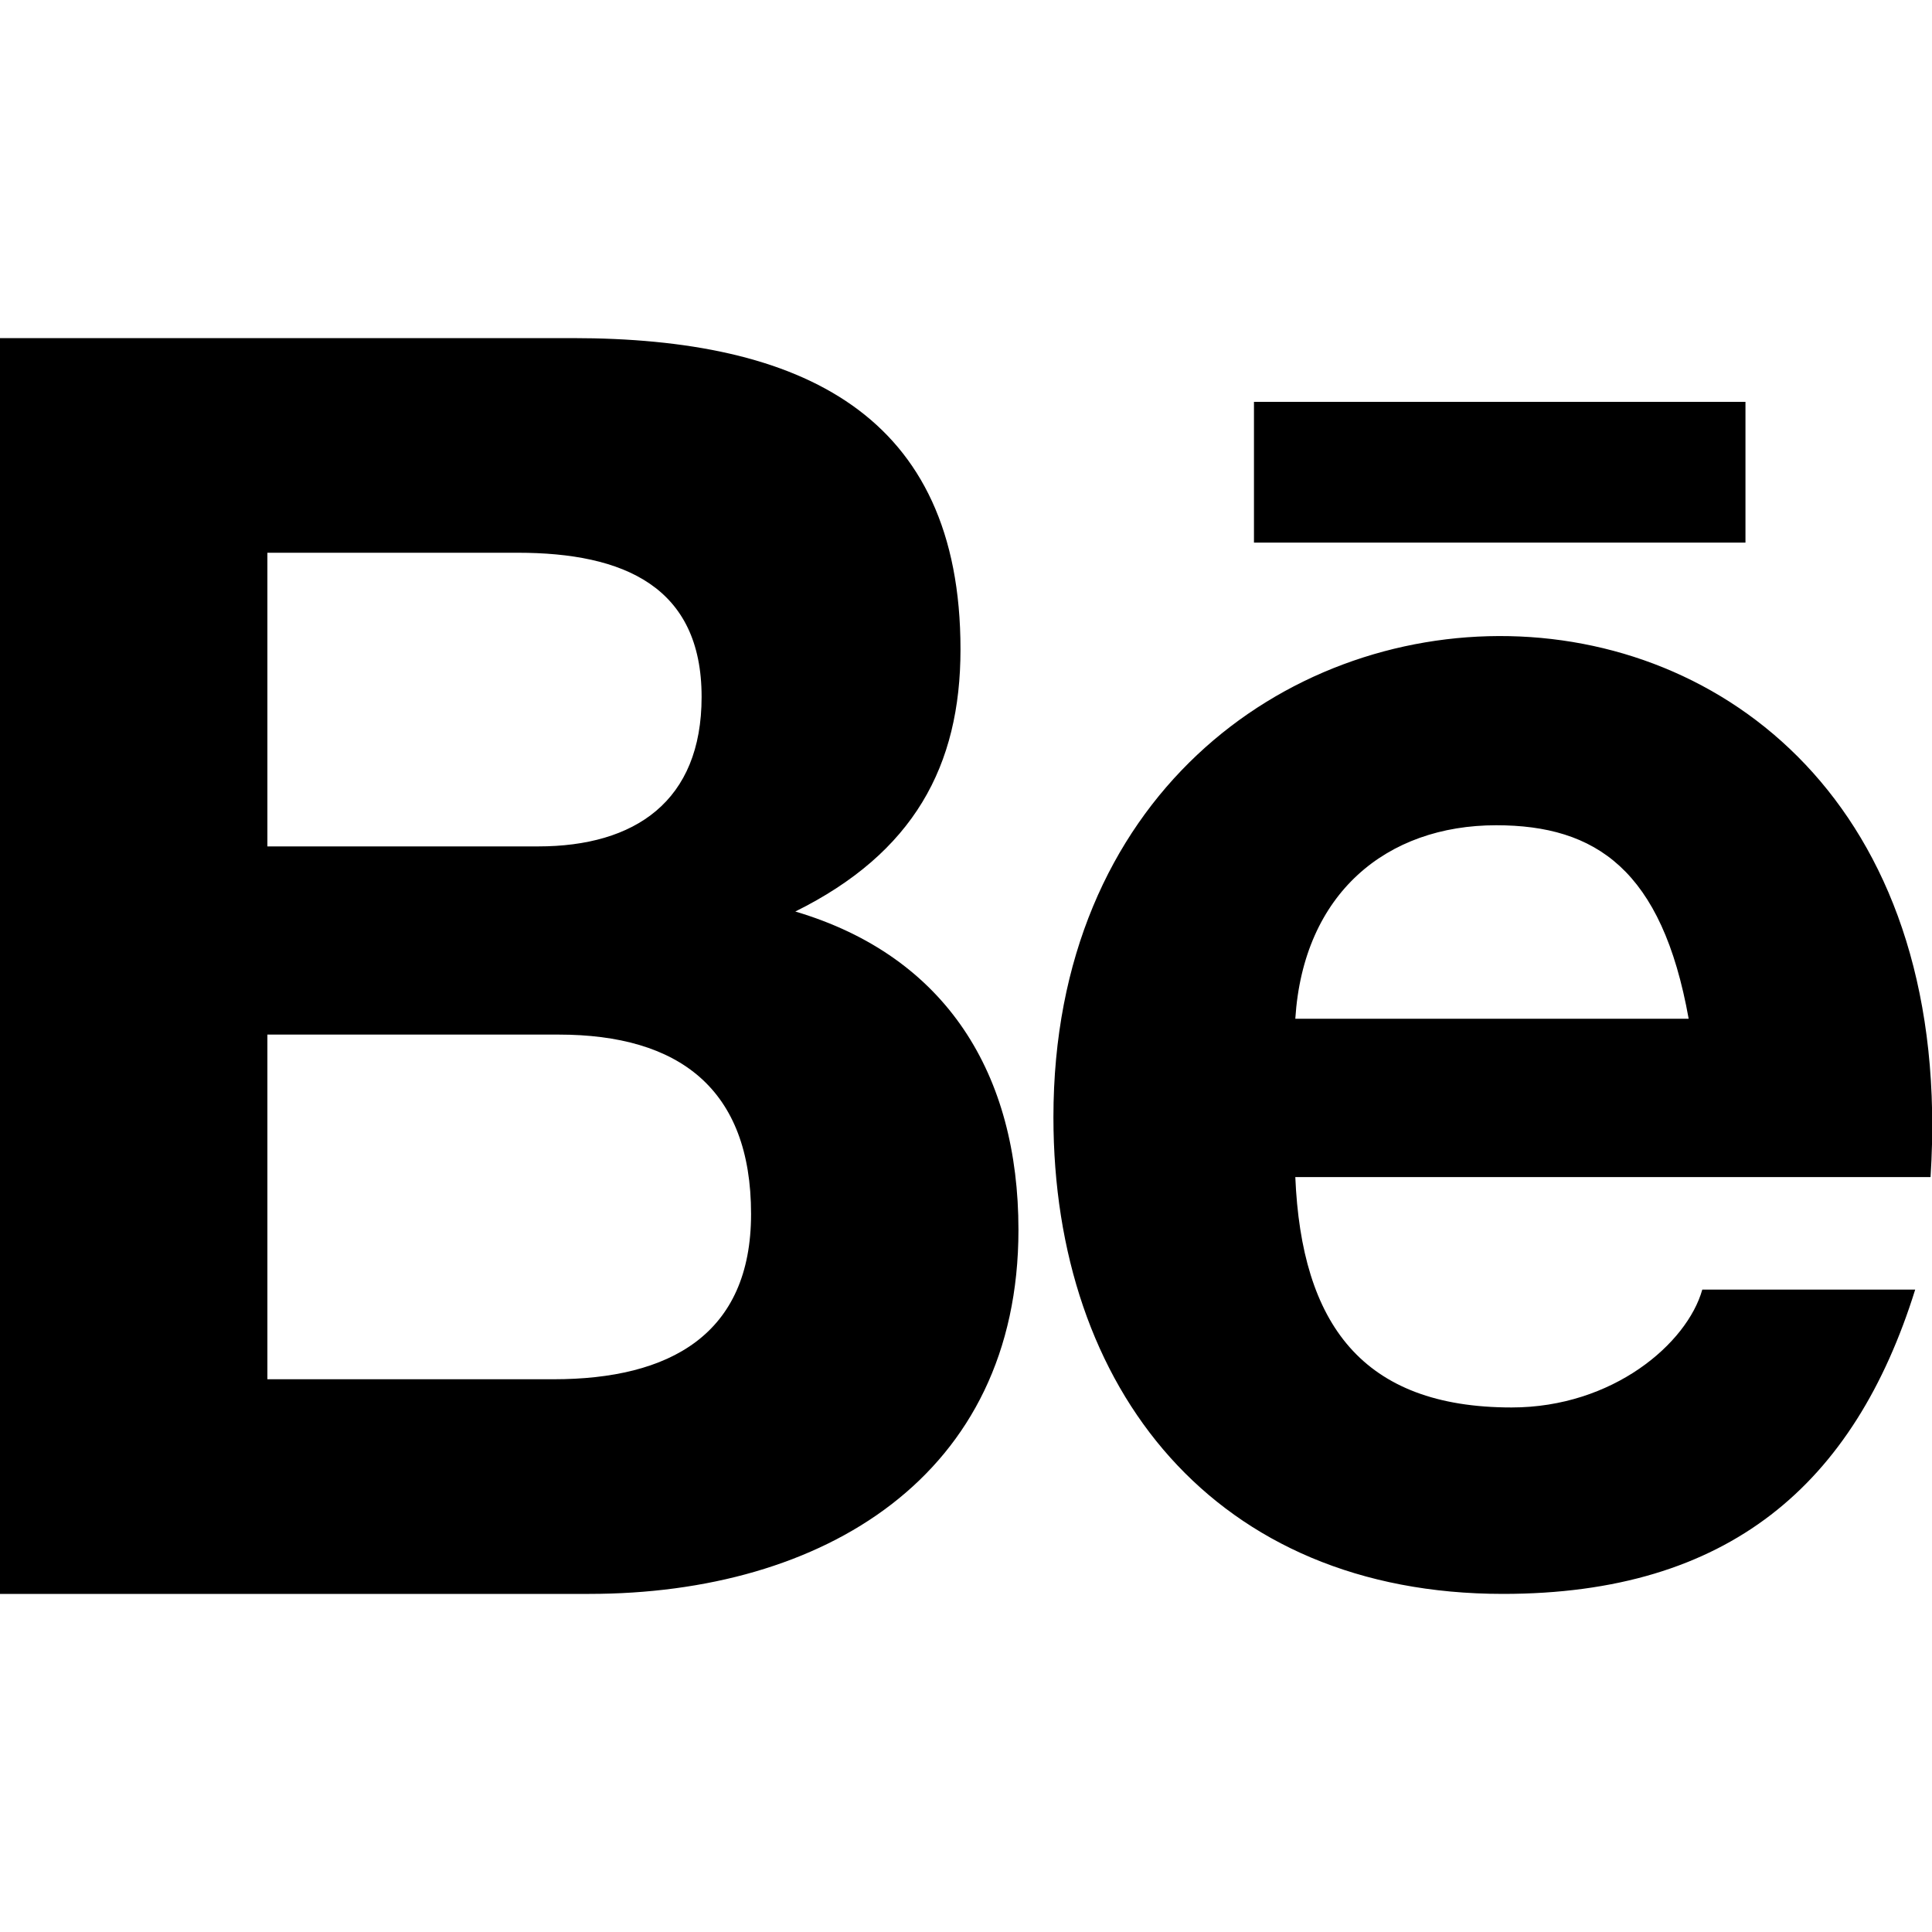
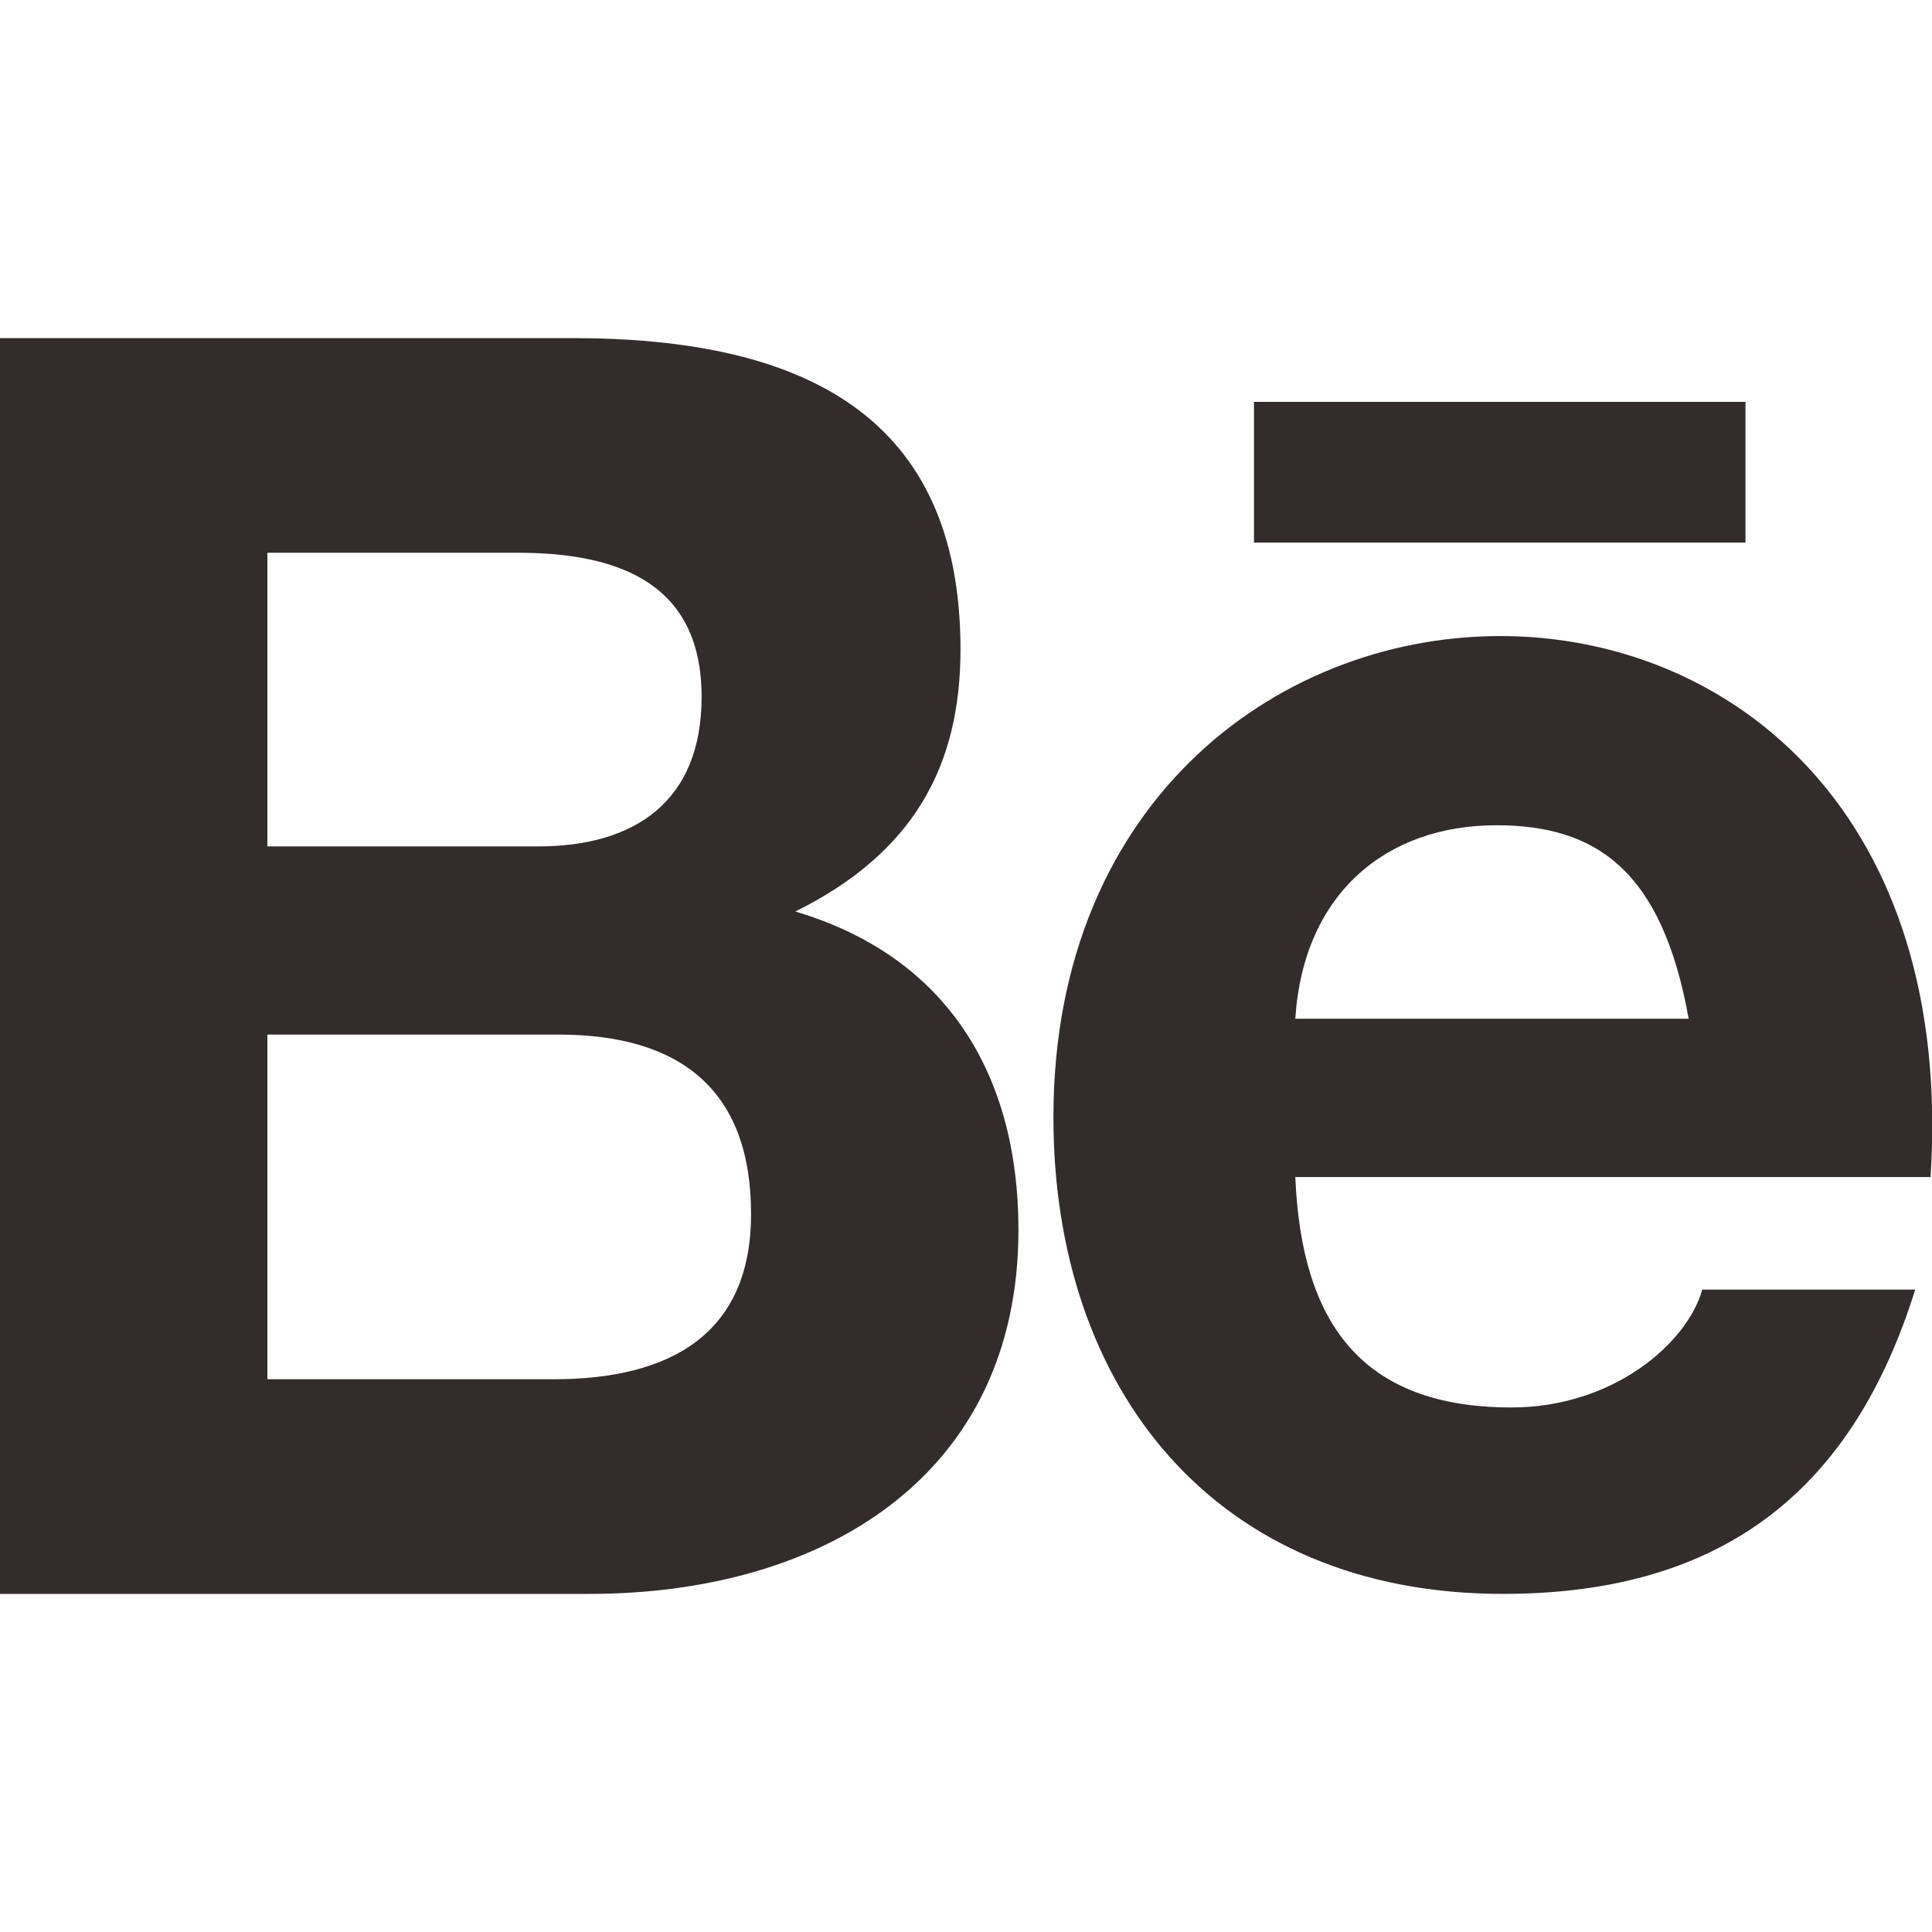
<svg xmlns="http://www.w3.org/2000/svg" width="800px" height="800px" viewBox="0 -3.5 20 20" version="1.1">
  <defs>

</defs>
  <g id="Page-1" stroke="none" stroke-width="1" fill="none" fill-rule="evenodd">
-     <g id="Dribbble-Light-Preview" transform="translate(-100, -7482)" fill="#000000">
+     <g id="Dribbble-Light-Preview" transform="translate(-100, -7482)" fill="#322c2c">
      <g id="icons" transform="translate(56, 160)">
        <path d="M56.981,7324.117 L62.069,7324.117 L62.069,7322.66 L56.981,7322.66 L56.981,7324.117 Z M59.489,7327.043 C58.354,7327.043 57.492,7327.747 57.409,7329.046 L61.481,7329.046 C61.205,7327.504 60.52,7327.043 59.489,7327.043 L59.489,7327.043 Z M59.648,7333.07 C60.696,7333.07 61.465,7332.408 61.622,7331.85 L63.826,7331.85 C63.196,7333.867 61.895,7335 59.559,7335 C56.578,7335 54.905,7332.88 54.905,7330.066 C54.905,7323.441 64.465,7323.203 63.985,7330.685 L57.409,7330.685 C57.473,7332.204 58.1,7333.07 59.648,7333.07 L59.648,7333.07 Z M49.73,7332.778 C50.933,7332.778 51.775,7332.316 51.775,7331.067 C51.775,7329.772 51.031,7329.21 49.782,7329.21 L46.768,7329.21 L46.768,7332.778 L49.73,7332.778 Z M49.571,7327.262 C50.572,7327.262 51.263,7326.796 51.263,7325.714 C51.263,7324.574 50.459,7324.222 49.36,7324.222 L46.768,7324.222 L46.768,7327.262 L49.571,7327.262 L49.571,7327.262 Z M49.924,7322 C52.295,7322 53.943,7322.784 53.943,7325.222 C53.943,7326.43 53.458,7327.329 52.233,7327.936 C53.801,7328.401 54.543,7329.624 54.543,7331.231 C54.543,7333.782 52.52,7335 50.1,7335 L44,7335 L44,7322 L49.924,7322 Z" id="behance-[#163]">

</path>
      </g>
    </g>
  </g>
</svg>
